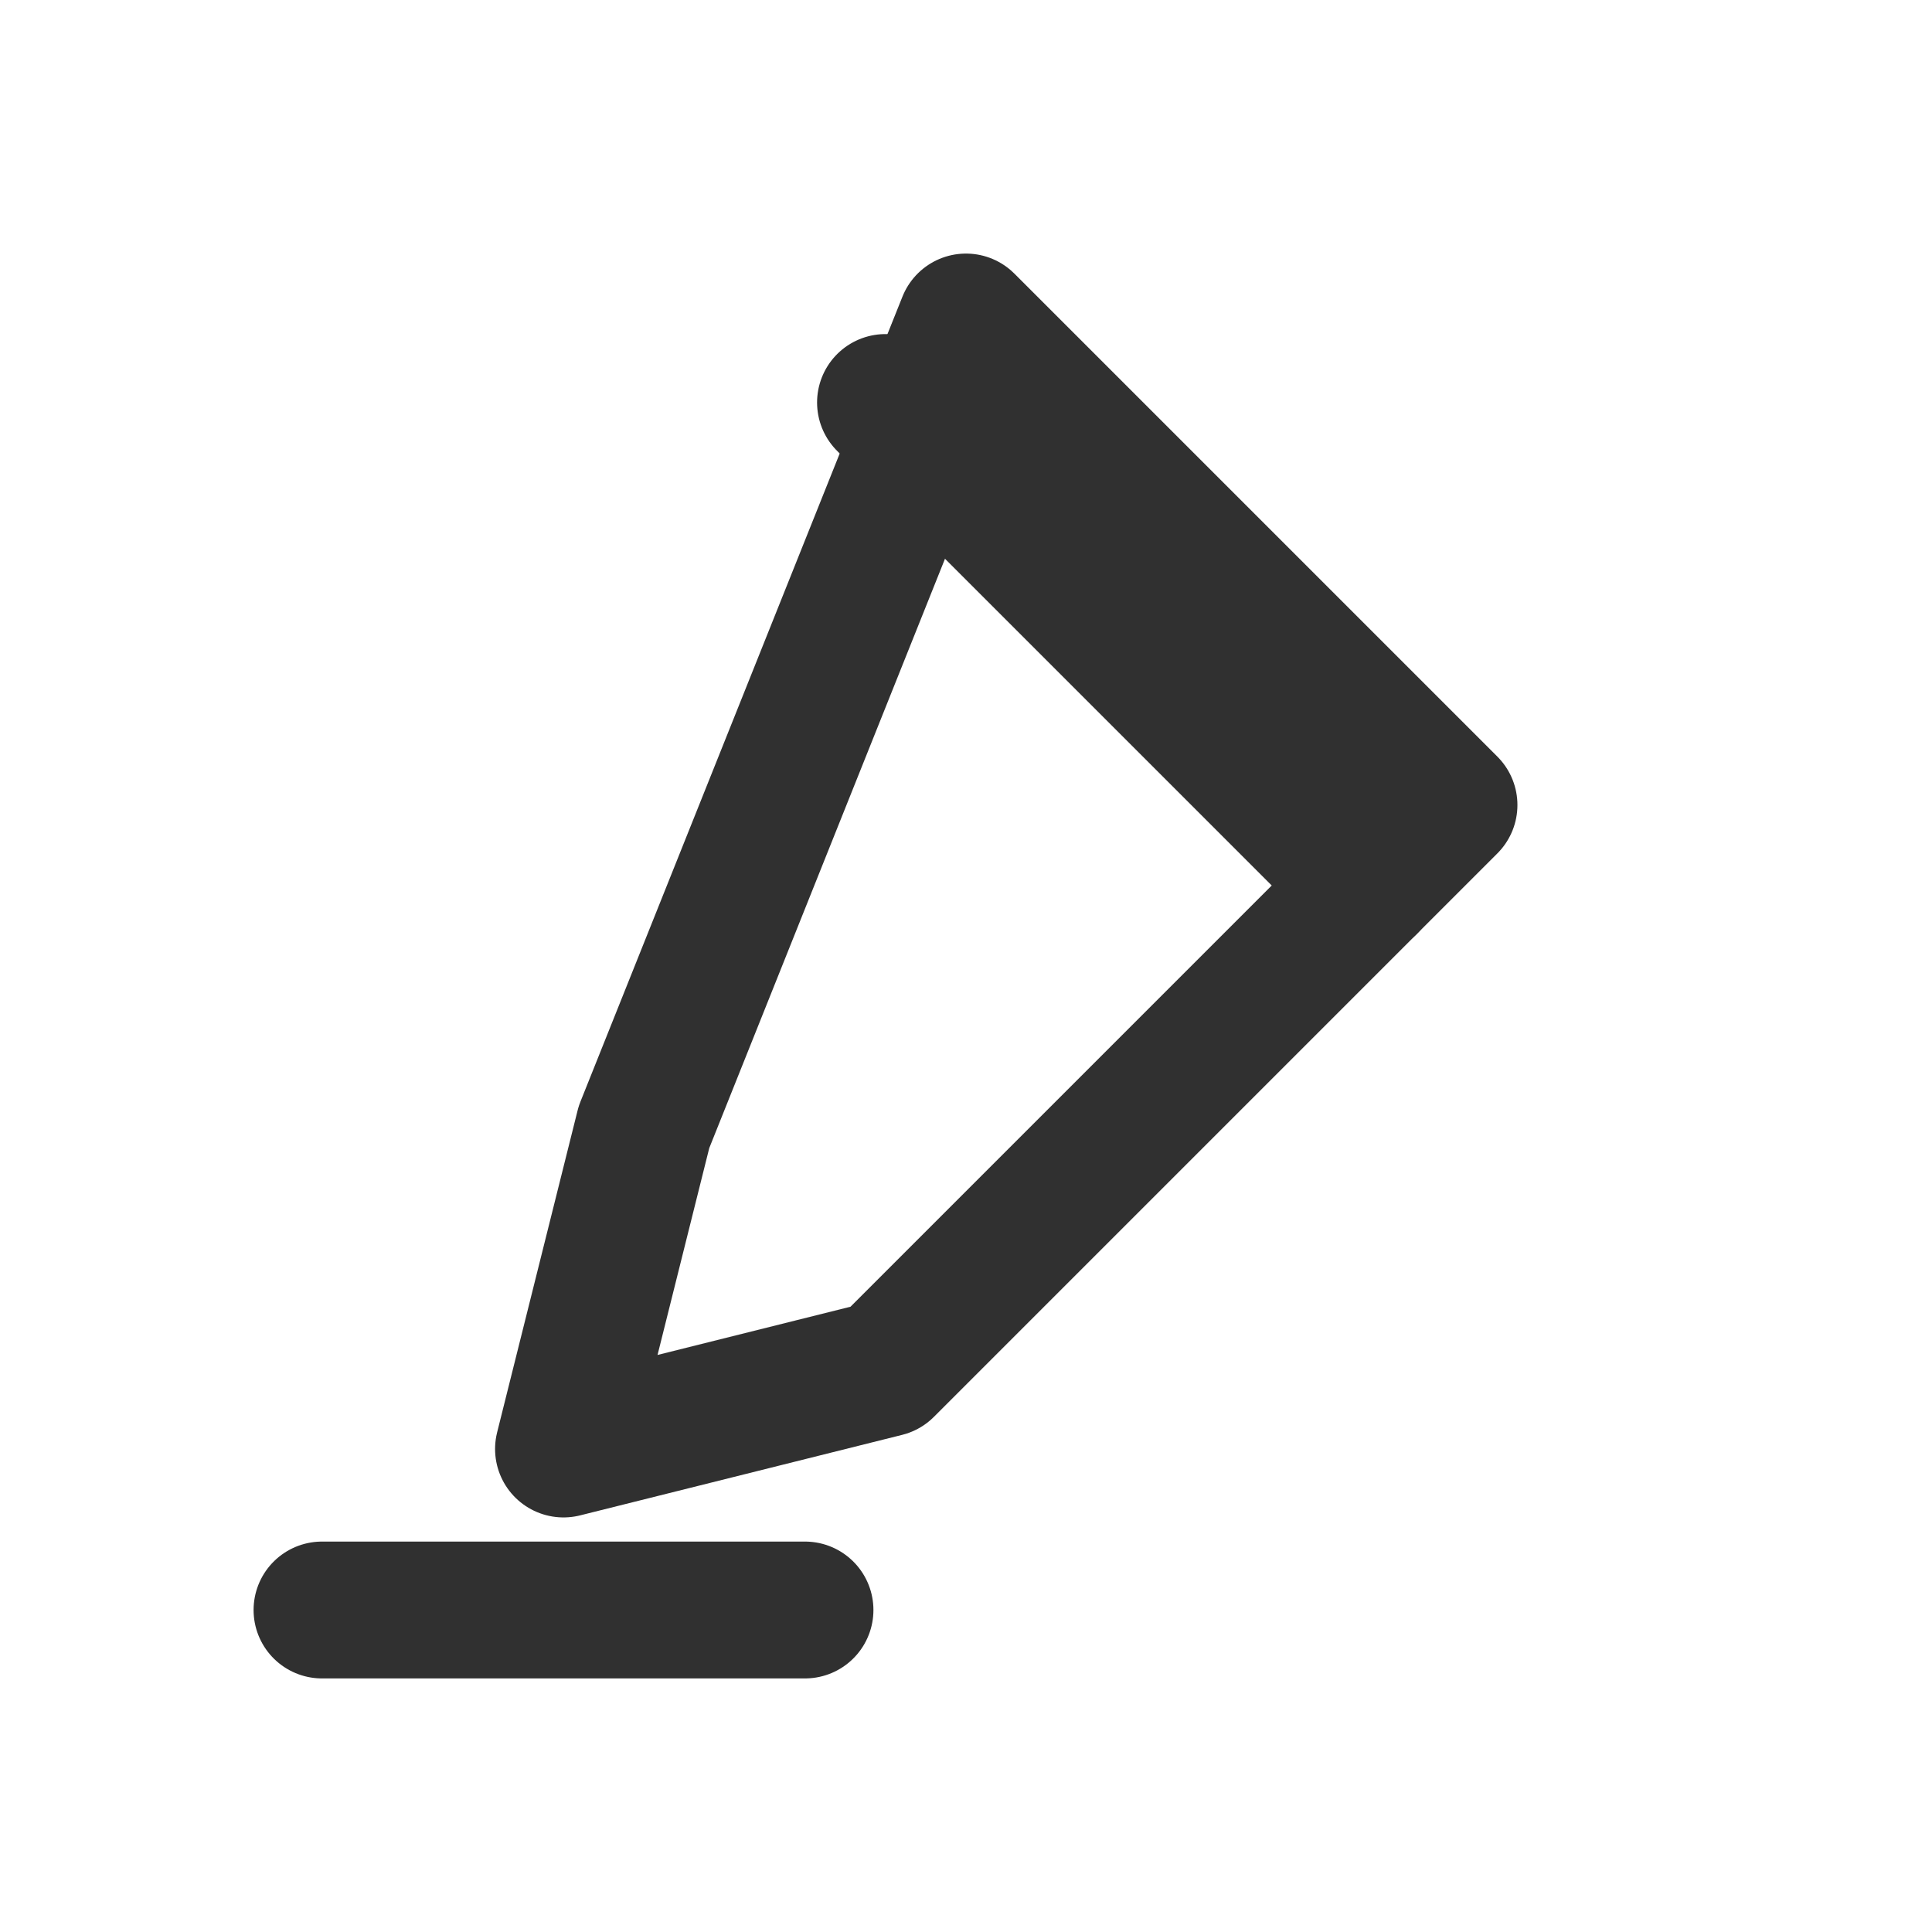
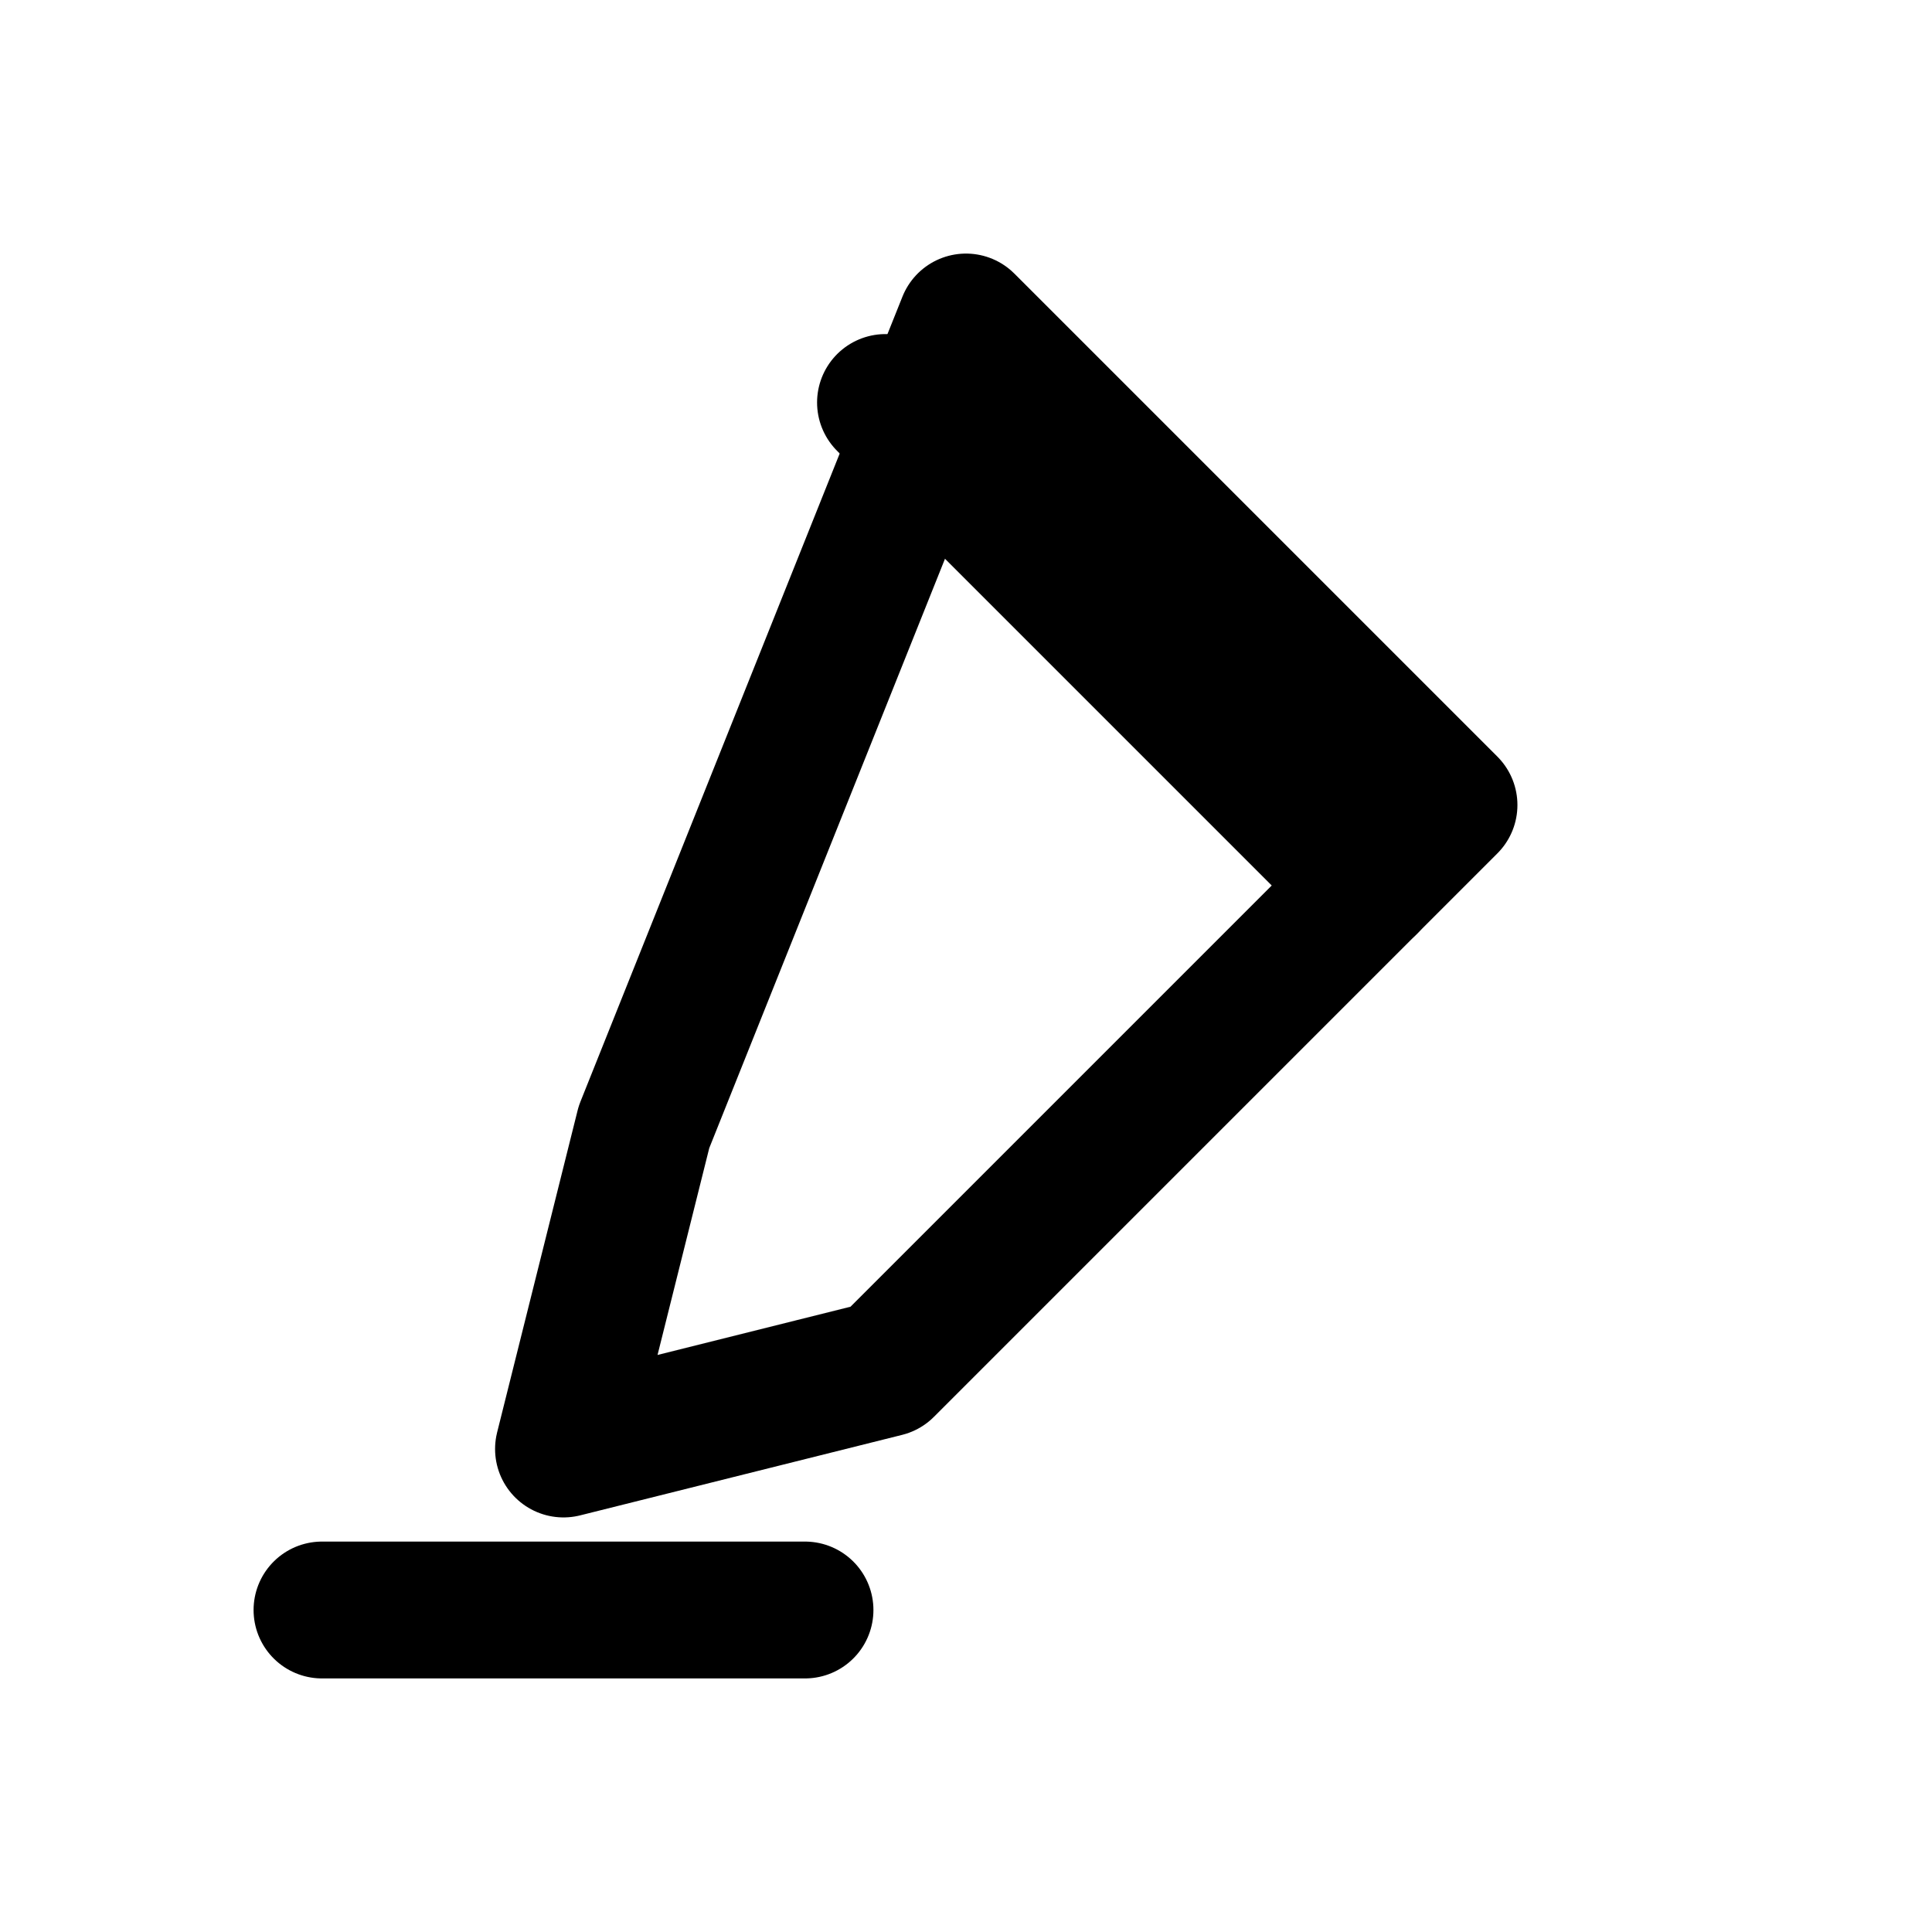
- <svg xmlns="http://www.w3.org/2000/svg" width="24" height="24" viewBox="0 0 24 24" fill="none" stroke="#303030" stroke-width="1.7" stroke-linecap="round" stroke-linejoin="round">
+ <svg xmlns="http://www.w3.org/2000/svg" width="24" height="24" viewBox="0 0 24 24" fill="none" stroke="currentColor" stroke-width="1.7" stroke-linecap="round" stroke-linejoin="round">
  <path d="M4 20h6" />
  <path d="M12 4l6 6-7 7-4 1 1-4z" />
  <path d="M11 5l6 6" />
</svg>
